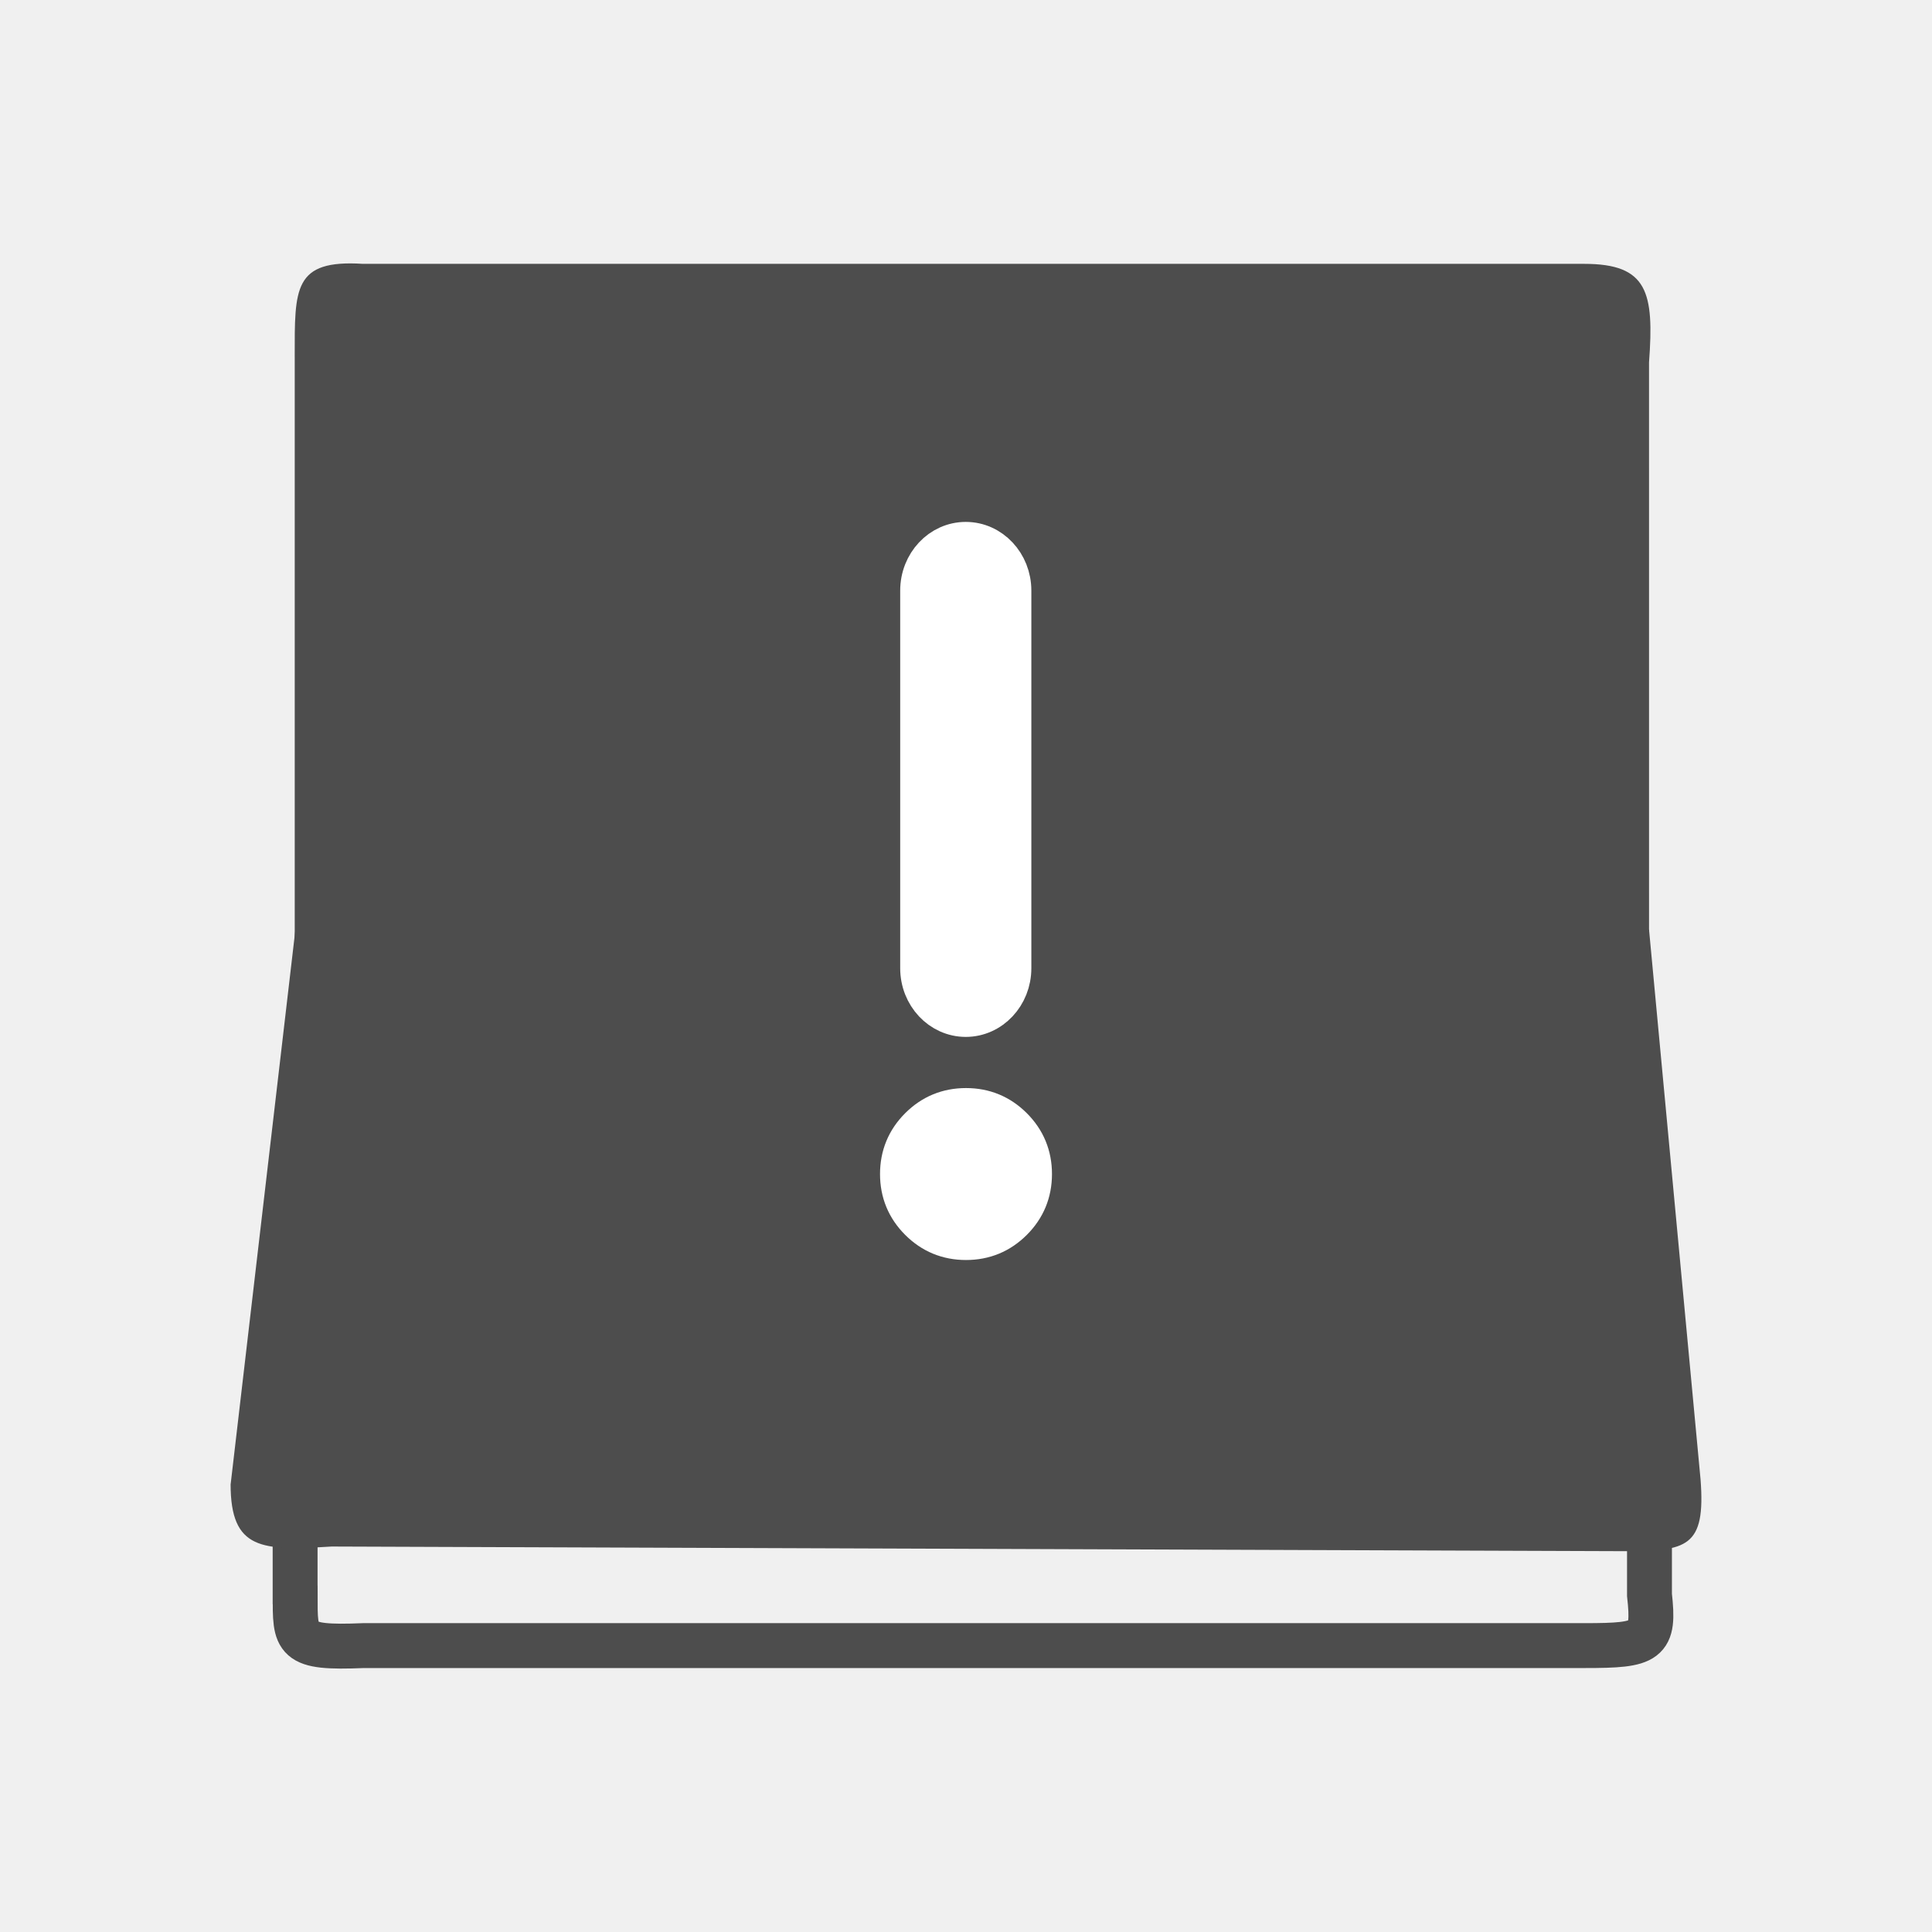
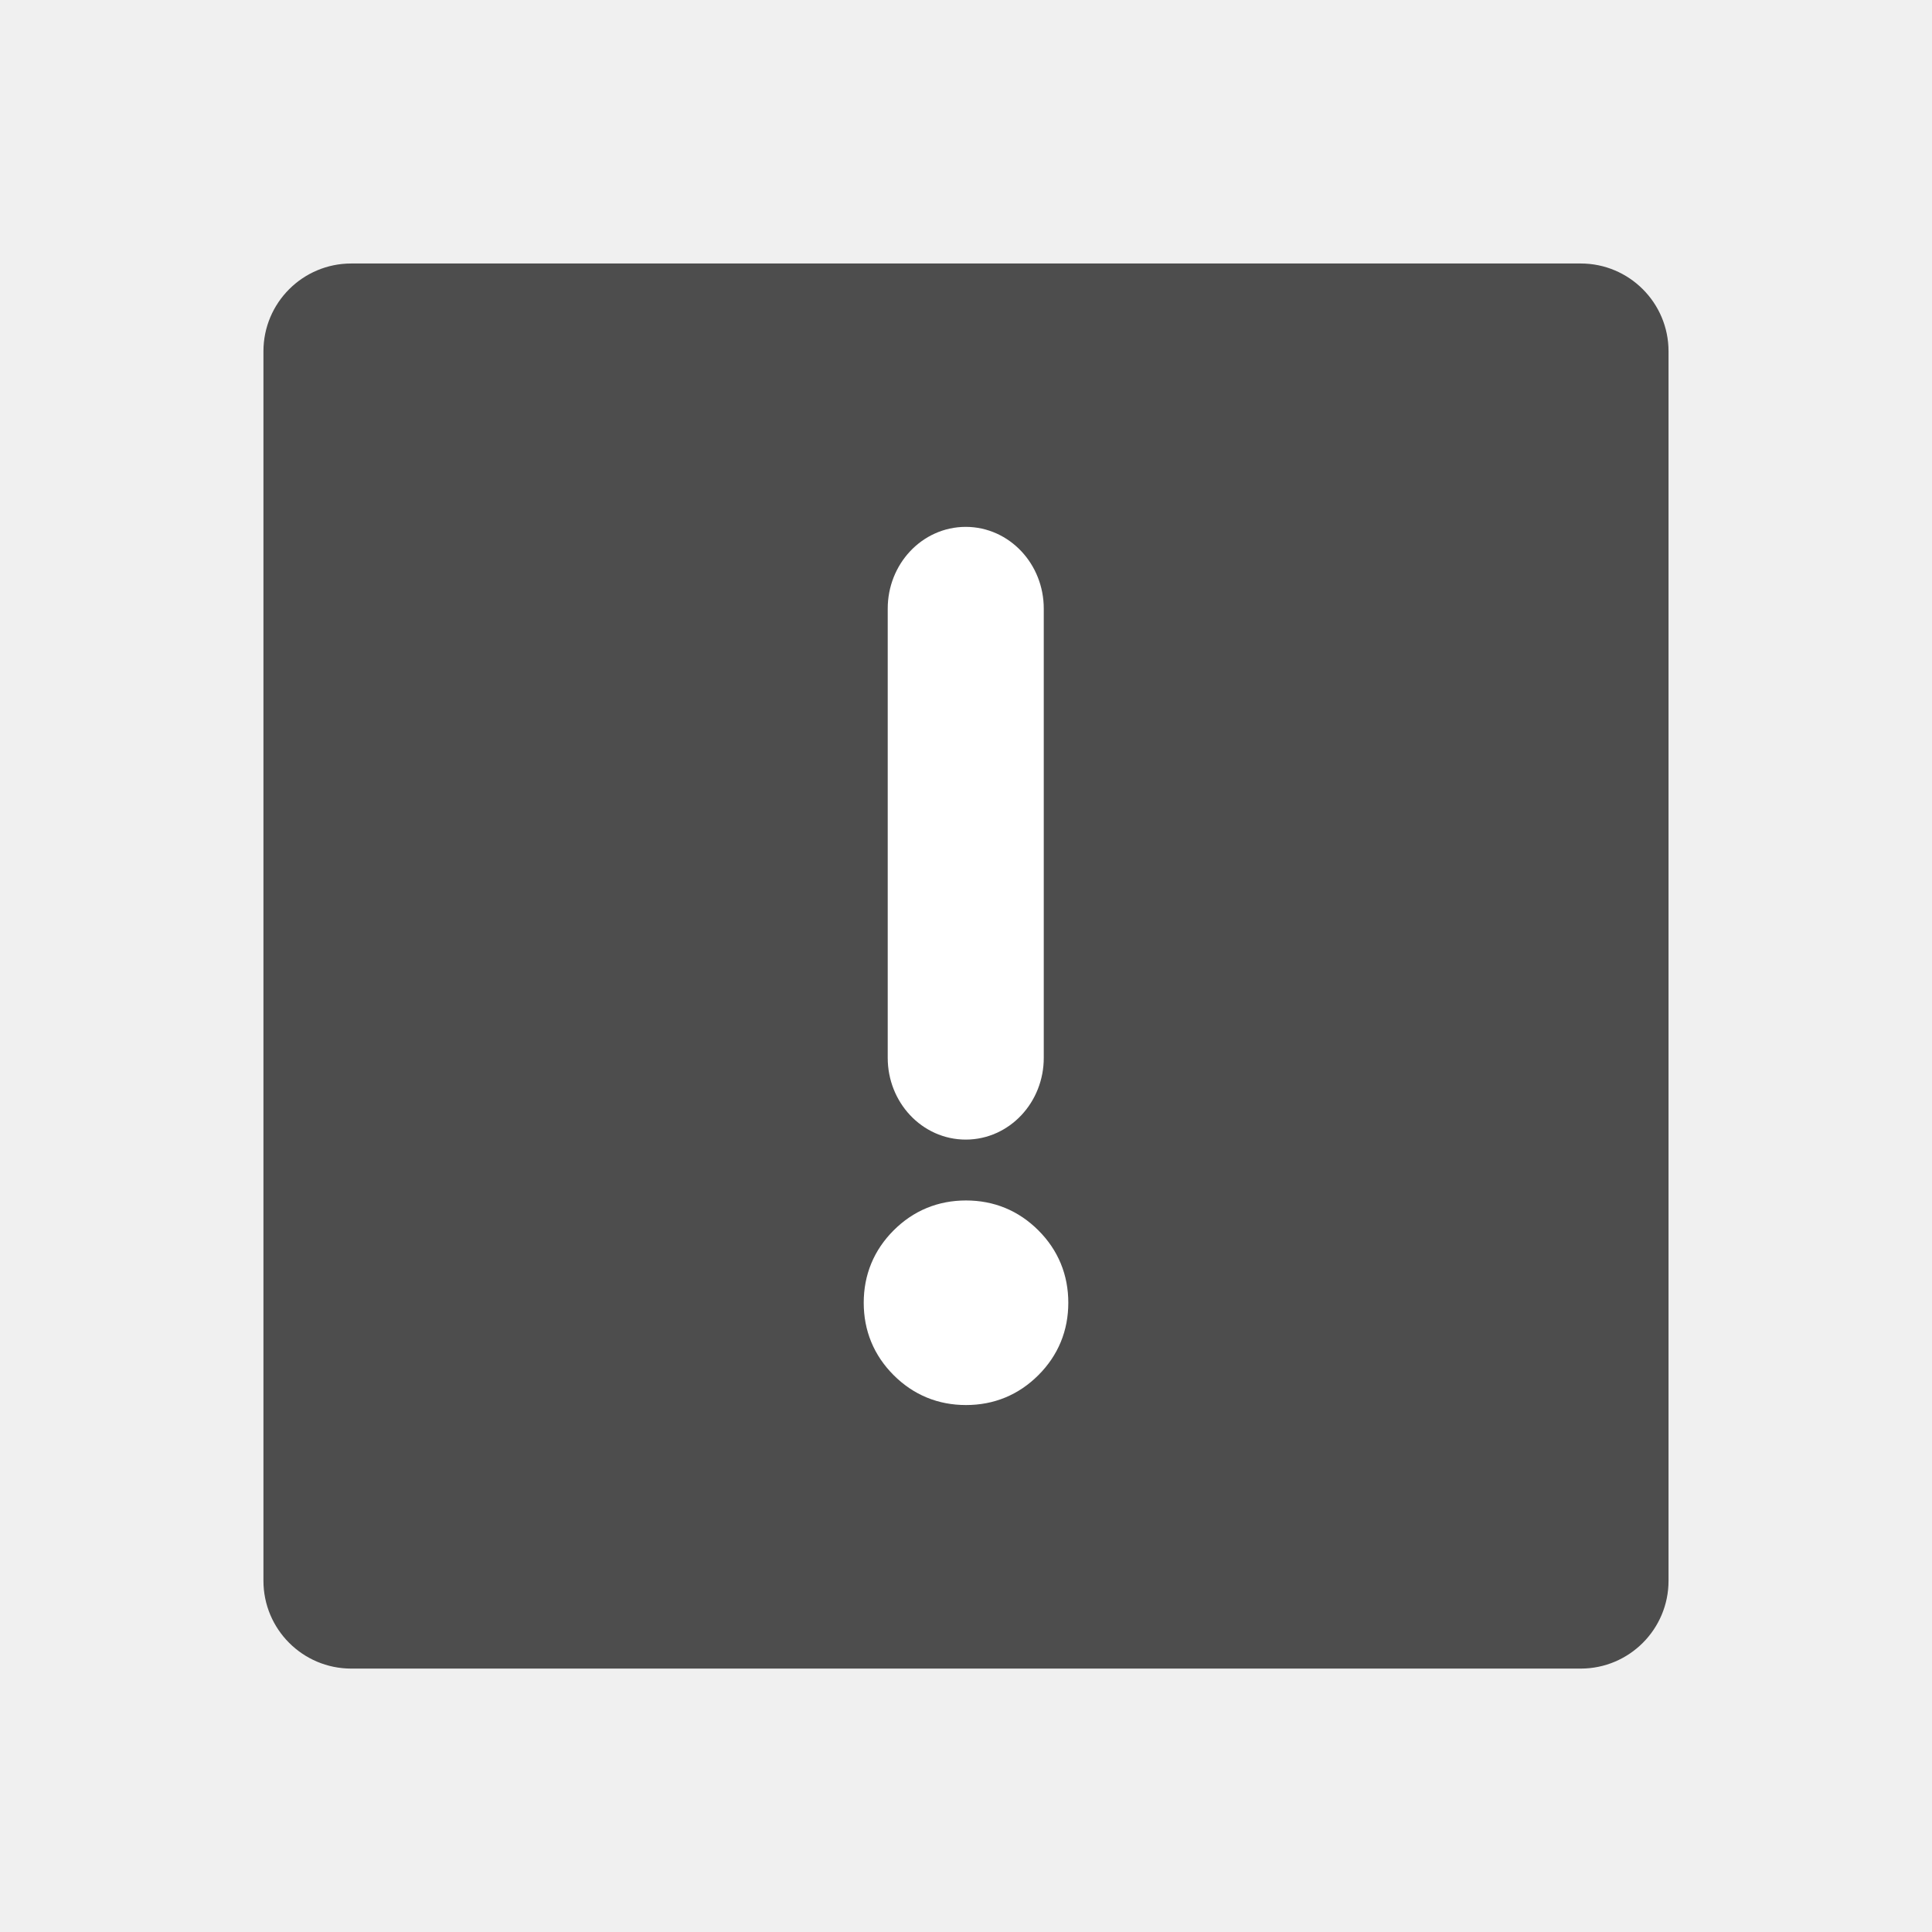
- <svg xmlns="http://www.w3.org/2000/svg" xmlns:ns1="http://www.openswatchbook.org/uri/2009/osb" width="22" height="22" id="svg3869" version="1.1">
+ <svg xmlns="http://www.w3.org/2000/svg" xmlns:ns1="http://www.openswatchbook.org/uri/2009/osb" xmlns:xlink="http://www.w3.org/1999/xlink" width="22" height="22" id="svg3869" version="1.1">
  <defs id="defs3871">
    <linearGradient id="linearGradient4290-48">
      <stop id="stop4292-0" offset="0" style="stop-color:#a5a5a5;stop-opacity:1;" />
      <stop id="stop4294-0" offset="1" style="stop-color:#f5f2f5;stop-opacity:1;" />
    </linearGradient>
    <linearGradient ns1:paint="gradient" id="linearGradient4207">
      <stop id="stop3371" offset="0" style="stop-color:#3498db;stop-opacity:1;" />
      <stop id="stop3373" offset="1" style="stop-color:#3498db;stop-opacity:0;" />
    </linearGradient>
    <linearGradient id="linearGradient3257">
      <stop offset="0" style="stop-color:#a50000;stop-opacity:1" id="stop3259" />
      <stop offset="1" style="stop-color:#e73800;stop-opacity:1" id="stop3261" />
    </linearGradient>
    <clipPath clipPathUnits="userSpaceOnUse" id="clipPath4210">
      <rect y="1024.362" x="-7" height="34" width="34" id="rect4212" style="opacity:1;fill:#0000ff;fill-opacity:0.514;stroke:none;stroke-opacity:1" />
    </clipPath>
    <clipPath clipPathUnits="userSpaceOnUse" id="clipPath4160">
      <rect style="opacity:1;fill:#aade87;fill-opacity:0.472;stroke:none;stroke-opacity:1" id="rect4162" width="32" height="32" x="-6" y="1028.362" />
    </clipPath>
    <clipPath id="clipPath4210-4" clipPathUnits="userSpaceOnUse">
      <rect style="opacity:1;fill:#0000ff;fill-opacity:0.514;stroke:none;stroke-opacity:1" id="rect4212-2" width="34" height="34" x="-7" y="1024.362" />
    </clipPath>
    <clipPath id="clipPath4160-2" clipPathUnits="userSpaceOnUse">
      <rect y="1028.362" x="-6" height="32" width="32" id="rect4162-7" style="opacity:1;fill:#aade87;fill-opacity:0.472;stroke:none;stroke-opacity:1" />
    </clipPath>
    <clipPath id="clipPath4210-5" clipPathUnits="userSpaceOnUse">
      <rect style="opacity:1;fill:#0000ff;fill-opacity:0.514;stroke:none;stroke-opacity:1" id="rect4212-7" width="34" height="34" x="-7" y="1024.362" />
    </clipPath>
    <clipPath id="clipPath4160-0" clipPathUnits="userSpaceOnUse">
      <rect y="1028.362" x="-6" height="32" width="32" id="rect4162-9" style="opacity:1;fill:#aade87;fill-opacity:0.472;stroke:none;stroke-opacity:1" />
    </clipPath>
+     <clipPath id="clipPath4210-0" clipPathUnits="userSpaceOnUse">
+       <rect style="opacity:1;fill:#0000ff;fill-opacity:0.514;stroke:none;stroke-opacity:1" id="rect4212-0" width="34" height="34" x="-7" y="1024.362" />
+     </clipPath>
+     <clipPath id="clipPath4160-51" clipPathUnits="userSpaceOnUse">
+       <rect y="1028.362" x="-6" height="32" width="32" id="rect4162-81" style="opacity:1;fill:#aade87;fill-opacity:0.472;stroke:none;stroke-opacity:1" />
+     </clipPath>
+     <clipPath clipPathUnits="userSpaceOnUse" id="clipPath4210-4-9">
+       <rect y="1024.362" x="-7" height="34" width="34" id="rect4212-2-9" style="opacity:1;fill:#0000ff;fill-opacity:0.514;stroke:none;stroke-opacity:1" />
+     </clipPath>
+     <clipPath clipPathUnits="userSpaceOnUse" id="clipPath4160-2-7">
+       <rect style="opacity:1;fill:#aade87;fill-opacity:0.472;stroke:none;stroke-opacity:1" id="rect4162-7-1" width="32" height="32" x="-6" y="1028.362" />
+     </clipPath>
+     <clipPath clipPathUnits="userSpaceOnUse" id="clipPath4210-5-8">
+       <rect y="1024.362" x="-7" height="34" width="34" id="rect4212-7-3" style="opacity:1;fill:#0000ff;fill-opacity:0.514;stroke:none;stroke-opacity:1" />
+     </clipPath>
+     <clipPath clipPathUnits="userSpaceOnUse" id="clipPath4160-0-6">
+       <rect style="opacity:1;fill:#aade87;fill-opacity:0.472;stroke:none;stroke-opacity:1" id="rect4162-9-87" width="32" height="32" x="-6" y="1028.362" />
+     </clipPath>
+     <clipPath clipPathUnits="userSpaceOnUse" id="clipPath4210-9">
+       <rect y="1024.362" x="-7" height="34" width="34" id="rect4212-9" style="opacity:1;fill:#0000ff;fill-opacity:0.514;stroke:none;stroke-opacity:1" />
+     </clipPath>
+     <clipPath clipPathUnits="userSpaceOnUse" id="clipPath4160-21">
+       <rect style="opacity:1;fill:#aade87;fill-opacity:0.472;stroke:none;stroke-opacity:1" id="rect4162-40" width="32" height="32" x="-6" y="1028.362" />
+     </clipPath>
+     <clipPath id="clipPath4210-4-7" clipPathUnits="userSpaceOnUse">
+       <rect style="opacity:1;fill:#0000ff;fill-opacity:0.514;stroke:none;stroke-opacity:1" id="rect4212-2-1" width="34" height="34" x="-7" y="1024.362" />
+     </clipPath>
+     <clipPath id="clipPath4160-2-1" clipPathUnits="userSpaceOnUse">
+       <rect y="1028.362" x="-6" height="32" width="32" id="rect4162-7-5" style="opacity:1;fill:#aade87;fill-opacity:0.472;stroke:none;stroke-opacity:1" />
+     </clipPath>
+     <clipPath id="clipPath4210-5-5" clipPathUnits="userSpaceOnUse">
+       <rect style="opacity:1;fill:#0000ff;fill-opacity:0.514;stroke:none;stroke-opacity:1" id="rect4212-7-2" width="34" height="34" x="-7" y="1024.362" />
+     </clipPath>
+     <clipPath id="clipPath4160-0-39" clipPathUnits="userSpaceOnUse">
+       <rect y="1028.362" x="-6" height="32" width="32" id="rect4162-9-8" style="opacity:1;fill:#aade87;fill-opacity:0.472;stroke:none;stroke-opacity:1" />
+     </clipPath>
+     <clipPath id="clipPath4210-55" clipPathUnits="userSpaceOnUse">
+       <rect style="opacity:1;fill:#0000ff;fill-opacity:0.514;stroke:none;stroke-opacity:1" id="rect4212-81" width="34" height="34" x="-7" y="1024.362" />
+     </clipPath>
+     <clipPath id="clipPath4160-80" clipPathUnits="userSpaceOnUse">
+       <rect y="1028.362" x="-6" height="32" width="32" id="rect4162-2" style="opacity:1;fill:#aade87;fill-opacity:0.472;stroke:none;stroke-opacity:1" />
+     </clipPath>
+     <clipPath clipPathUnits="userSpaceOnUse" id="clipPath4210-4-06">
+       <rect y="1024.362" x="-7" height="34" width="34" id="rect4212-2-7" style="opacity:1;fill:#0000ff;fill-opacity:0.514;stroke:none;stroke-opacity:1" />
+     </clipPath>
+     <clipPath clipPathUnits="userSpaceOnUse" id="clipPath4160-2-46">
+       <rect style="opacity:1;fill:#aade87;fill-opacity:0.472;stroke:none;stroke-opacity:1" id="rect4162-7-7" width="32" height="32" x="-6" y="1028.362" />
+     </clipPath>
+     <clipPath clipPathUnits="userSpaceOnUse" id="clipPath4210-5-6">
+       <rect y="1024.362" x="-7" height="34" width="34" id="rect4212-7-94" style="opacity:1;fill:#0000ff;fill-opacity:0.514;stroke:none;stroke-opacity:1" />
+     </clipPath>
+     <clipPath clipPathUnits="userSpaceOnUse" id="clipPath4160-0-5">
+       <rect style="opacity:1;fill:#aade87;fill-opacity:0.472;stroke:none;stroke-opacity:1" id="rect4162-9-1" width="32" height="32" x="-6" y="1028.362" />
+     </clipPath>
+     <clipPath id="clipPath4160-5" clipPathUnits="userSpaceOnUse">
+       <rect y="1023.362" x="7" height="1" width="1" id="rect4162-8" style="opacity:1;fill:#f2f2f2;fill-opacity:1;stroke:none;stroke-opacity:1" />
+     </clipPath>
+     <linearGradient gradientTransform="translate(0,-1.999994)" xlink:href="#linearGradient4021-3" id="linearGradient4123" gradientUnits="userSpaceOnUse" x1="3" y1="1045.362" x2="15" y2="1045.362" />
+     <linearGradient id="linearGradient4021-3">
+       <stop id="stop4023-0" offset="0" style="stop-color:#b3b3b3;stop-opacity:1;" />
+       <stop id="stop4025-2" offset="1" style="stop-color:#4d4d4d;stop-opacity:1;" />
+     </linearGradient>
+     <clipPath id="clipPath4160-8" clipPathUnits="userSpaceOnUse">
+       <rect y="1023.362" x="7" height="1" width="1" id="rect4162-9-9" style="opacity:1;fill:#f2f2f2;fill-opacity:1;stroke:none;stroke-opacity:1" />
+     </clipPath>
+     <clipPath clipPathUnits="userSpaceOnUse" id="clipPath4210-2">
+       <rect y="1024.362" x="-7" height="34" width="34" id="rect4212-8" style="opacity:1;fill:#0000ff;fill-opacity:0.514;stroke:none;stroke-opacity:1" />
+     </clipPath>
+     <clipPath clipPathUnits="userSpaceOnUse" id="clipPath4160-6">
+       <rect style="opacity:1;fill:#aade87;fill-opacity:0.472;stroke:none;stroke-opacity:1" id="rect4162-5" width="32" height="32" x="-6" y="1028.362" />
+     </clipPath>
+     <clipPath id="clipPath4210-4-5" clipPathUnits="userSpaceOnUse">
+       <rect style="opacity:1;fill:#0000ff;fill-opacity:0.514;stroke:none;stroke-opacity:1" id="rect4212-2-0" width="34" height="34" x="-7" y="1024.362" />
+     </clipPath>
+     <clipPath id="clipPath4160-2-6" clipPathUnits="userSpaceOnUse">
+       <rect y="1028.362" x="-6" height="32" width="32" id="rect4162-7-2" style="opacity:1;fill:#aade87;fill-opacity:0.472;stroke:none;stroke-opacity:1" />
+     </clipPath>
+     <clipPath id="clipPath4210-5-7" clipPathUnits="userSpaceOnUse">
+       <rect style="opacity:1;fill:#0000ff;fill-opacity:0.514;stroke:none;stroke-opacity:1" id="rect4212-7-7" width="34" height="34" x="-7" y="1024.362" />
+     </clipPath>
+     <clipPath id="clipPath4160-0-3" clipPathUnits="userSpaceOnUse">
+       <rect y="1028.362" x="-6" height="32" width="32" id="rect4162-9-6" style="opacity:1;fill:#aade87;fill-opacity:0.472;stroke:none;stroke-opacity:1" />
+     </clipPath>
+     <clipPath clipPathUnits="userSpaceOnUse" id="clipPath4160-5-5">
+       <rect style="opacity:1;fill:#f2f2f2;fill-opacity:1;stroke:none;stroke-opacity:1" id="rect4162-8-3" width="1" height="1" x="7" y="1023.362" />
+     </clipPath>
+     <clipPath clipPathUnits="userSpaceOnUse" id="clipPath4160-8-1">
+       <rect style="opacity:1;fill:#f2f2f2;fill-opacity:1;stroke:none;stroke-opacity:1" id="rect4162-9-9-7" width="1" height="1" x="7" y="1023.362" />
+     </clipPath>
+     <clipPath clipPathUnits="userSpaceOnUse" id="clipPath4210-7">
+       <rect y="1024.362" x="-7" height="34" width="34" id="rect4212-1" style="opacity:1;fill:#0000ff;fill-opacity:0.514;stroke:none;stroke-opacity:1" />
+     </clipPath>
+     <clipPath clipPathUnits="userSpaceOnUse" id="clipPath4160-04">
+       <rect style="opacity:1;fill:#aade87;fill-opacity:0.472;stroke:none;stroke-opacity:1" id="rect4162-4" width="32" height="32" x="-6" y="1028.362" />
+     </clipPath>
+     <clipPath id="clipPath4210-4-0" clipPathUnits="userSpaceOnUse">
+       <rect style="opacity:1;fill:#0000ff;fill-opacity:0.514;stroke:none;stroke-opacity:1" id="rect4212-2-08" width="34" height="34" x="-7" y="1024.362" />
+     </clipPath>
+     <clipPath id="clipPath4160-2-4" clipPathUnits="userSpaceOnUse">
+       <rect y="1028.362" x="-6" height="32" width="32" id="rect4162-7-4" style="opacity:1;fill:#aade87;fill-opacity:0.472;stroke:none;stroke-opacity:1" />
+     </clipPath>
+     <clipPath id="clipPath4210-5-2" clipPathUnits="userSpaceOnUse">
+       <rect style="opacity:1;fill:#0000ff;fill-opacity:0.514;stroke:none;stroke-opacity:1" id="rect4212-7-9" width="34" height="34" x="-7" y="1024.362" />
+     </clipPath>
+     <clipPath id="clipPath4160-0-2" clipPathUnits="userSpaceOnUse">
+       <rect y="1028.362" x="-6" height="32" width="32" id="rect4162-9-4" style="opacity:1;fill:#aade87;fill-opacity:0.472;stroke:none;stroke-opacity:1" />
+     </clipPath>
  </defs>
  <g id="layer1" transform="translate(-326,-534.3622)">
-     <g id="g4209" transform="matrix(1.066754,0,0,1.066754,-23.56299,-35.33857)">
-       <g transform="translate(3.5238341e-6,1.5627297e-6)" id="layer1-07">
-         <g transform="translate(330.4611,-509.4038)" id="layer1-52">
-           <g id="layer1-4" transform="translate(-412.883,512.0035)">
-             <g transform="translate(392.5714,-514.5642)" id="layer1-7" style="fill:#ffffff;fill-opacity:1" />
-             <g id="g4240" transform="translate(341.797,500.2525)">
-               <g id="layer1-1-4" transform="translate(-430.6857,-519.6086)">
-                 <g transform="matrix(0.7173344,0,0,0.7173344,218.4045,181.6305)" id="layer1-5-4" style="fill:#4d4d4d;fill-opacity:1">
-                   <g transform="matrix(1.249897,0,0,1.249897,-130.306,-136.0207)" id="g6554">
-                     <g style="font-style:normal;font-weight:normal;font-size:9.37px;line-height:125%;font-family:sans-serif;letter-spacing:0px;word-spacing:0px;fill:#ffffff;fill-opacity:1;stroke:none;stroke-width:1px;stroke-linecap:butt;stroke-linejoin:miter;stroke-opacity:1" id="g4235" transform="matrix(1.142493,0,0,1.142493,408.8085,508.2407)">
-                       <g style="font-style:normal;font-weight:normal;font-size:9.37px;line-height:125%;font-family:sans-serif;letter-spacing:0px;word-spacing:0px;fill:#ffffff;fill-opacity:1;stroke:none;stroke-width:1px;stroke-linecap:butt;stroke-linejoin:miter;stroke-opacity:1" transform="matrix(0.6655539,0,0,0.6655539,2.972551,1.146188)" id="g4186-8">
-                         <g transform="matrix(0,1,-1,0,48.66563,7.266973)" id="g4186-3">
-                           <g id="layer1-38" transform="translate(-400.9246,-509.1811)">
-                             <g id="layer1-3-6" transform="translate(0.4198824,0.03484499)">
-                               <g transform="matrix(1.003708,0,0,1.003708,11.26714,17.84603)" id="layer1-2-9">
-                                 <g id="g4414-9" transform="matrix(1.526305,0,0,1.526305,376.4986,-1040.174)">
-                                   <g transform="matrix(1.152635,0,0,1.152635,-4.834413,-156.4333)" id="g4180">
-                                     <g id="g4186-6" transform="matrix(0.5684166,0,0,0.5684166,10.42666,1005.572)" />
-                                     <g transform="matrix(0.4901909,0,0,0.4901909,12.26874,518.1207)" id="g4246">
-                                       <path style="opacity:1;fill:#4d4d4d;fill-opacity:1;fill-rule:evenodd;stroke:none;stroke-width:1px;stroke-linecap:butt;stroke-linejoin:miter;stroke-opacity:1" d="m 11.447,1036.944 11.637,0 -3.21e-4,-24.498 -11.533,3e-4 c -1.268,-0.094 -1.783,0.023 -1.783,1.172 l 0,22.092 c -0.08,1.261 0.446,1.234 1.679,1.234 z" id="path4248" />
-                                       <path style="opacity:1;fill:none;fill-opacity:1;fill-rule:evenodd;stroke:#4d4d4d;stroke-width:0.812;stroke-linecap:butt;stroke-linejoin:miter;stroke-miterlimit:4;stroke-dasharray:none;stroke-opacity:1" d="m 33.844,1036.937 -5.282,0 -2.708,-2.274 0,-19.951 1.856,-2.274 6.135,0 c 0.848,-0.094 0.917,0.023 0.917,1.172 l 0,22.092 c 0.053,1.261 -0.092,1.234 -0.917,1.234 z" id="path4248-6" />
-                                       <path style="opacity:1;fill:#4d4d4d;fill-opacity:1;fill-rule:evenodd;stroke:none;stroke-width:1px;stroke-linecap:butt;stroke-linejoin:miter;stroke-opacity:1" d="m 31.842,1038.103 -10.03,-1.171 -2e-5,-24.486 9.946,-0.932 c 1.23,-0.094 1.296,0.245 1.296,1.394 l -0.084,23.369 c 0.077,1.261 0.067,1.827 -1.129,1.827 z" id="path4248-6-0" />
-                                     </g>
-                                   </g>
-                                 </g>
-                               </g>
-                             </g>
-                           </g>
-                         </g>
-                         <g id="layer1-04" transform="matrix(0.7538733,0,0,0.7538733,-304.4966,-389.1454)" />
-                       </g>
-                     </g>
-                   </g>
+     <g id="layer1-0">
+       <g id="layer1-73">
+         <g id="g4208-9" transform="matrix(1.200099,0,0,1.200099,-68.63336,-107.9262)">
+           <g transform="matrix(0.8332648,0,0,0.8332648,57.18977,89.93109)" id="layer1-8">
+             <g transform="translate(-21,2)" id="layer1-72">
+               <g transform="translate(-94.71429,7.57146)" id="layer1-5" />
+             </g>
+             <g transform="translate(-25.3,0.2999981)" id="layer1-2">
+               <g id="layer1-72-3" transform="translate(-21,2)">
+                 <g id="layer1-5-6" transform="translate(-94.71429,7.57146)">
+                   <rect style="opacity:1;fill:#4d4d4d;fill-opacity:1;fill-rule:evenodd;stroke:none;stroke-width:1;stroke-linecap:round;stroke-linejoin:miter;stroke-miterlimit:4;stroke-dasharray:none;stroke-dashoffset:0;stroke-opacity:1" id="rect4227" width="16" height="16" x="470.014" y="527.491" ry="1" />
                </g>
              </g>
            </g>
          </g>
        </g>
      </g>
+     </g>
+     <g id="g4209" transform="matrix(1.269203,0,0,1.269203,-91.99061,-144.528)">
      <g style="fill:#ffffff;fill-opacity:1;stroke:#ffffff;stroke-opacity:1" transform="translate(7.6647618e-6,-0.8004585)" id="layer1-6">
        <g style="fill:#ffffff;fill-opacity:1;stroke:#ffffff;stroke-opacity:1" transform="matrix(0.6666667,0,0,-0.6666667,70.95237,898.8942)" id="layer1-43">
          <g style="fill:#ffffff;fill-opacity:1;stroke:#ffffff;stroke-width:0.6;stroke-miterlimit:4;stroke-dasharray:none;stroke-opacity:1" transform="translate(-4.4107998e-7,0.3907785)" id="g4248">
            <g style="font-style:normal;font-weight:normal;font-size:13.75px;line-height:125%;font-family:sans-serif;letter-spacing:0px;word-spacing:0px;fill:#ffffff;fill-opacity:1;stroke:#ffffff;stroke-width:0.498;stroke-linecap:butt;stroke-linejoin:miter;stroke-miterlimit:4;stroke-dasharray:none;stroke-opacity:1" id="text4147" transform="matrix(1.205424,0,0,1.205424,-40.6268,-111.891)">
              <path d="m 366.643,530.542 c -0.174,0.174 -0.385,0.261 -0.632,0.261 -0.247,0 -0.458,-0.087 -0.632,-0.261 -0.174,-0.174 -0.261,-0.385 -0.261,-0.632 0,-0.247 0.087,-0.458 0.261,-0.632 0.174,-0.174 0.385,-0.261 0.632,-0.261 0.247,0 0.458,0.087 0.632,0.261 0.174,0.174 0.261,0.385 0.261,0.632 0,0.247 -0.087,0.458 -0.261,0.632 z" style="font-style:normal;font-variant:normal;font-weight:normal;font-stretch:normal;font-family:'Product Sans';-inkscape-font-specification:'Product Sans';fill:#ffffff;fill-opacity:1;stroke:#ffffff;stroke-width:0.498;stroke-miterlimit:4;stroke-dasharray:none;stroke-opacity:1" id="path4152" />
            </g>
            <rect style="opacity:1;fill:#ffffff;fill-opacity:1;fill-rule:evenodd;stroke:#ffffff;stroke-width:0.6;stroke-linecap:round;stroke-linejoin:round;stroke-miterlimit:4;stroke-dasharray:none;stroke-dashoffset:0;stroke-opacity:1" id="rect4246" width="1.5" height="7.646" x="399.818" y="529.371" ry="0.8" />
          </g>
        </g>
      </g>
    </g>
  </g>
</svg>
